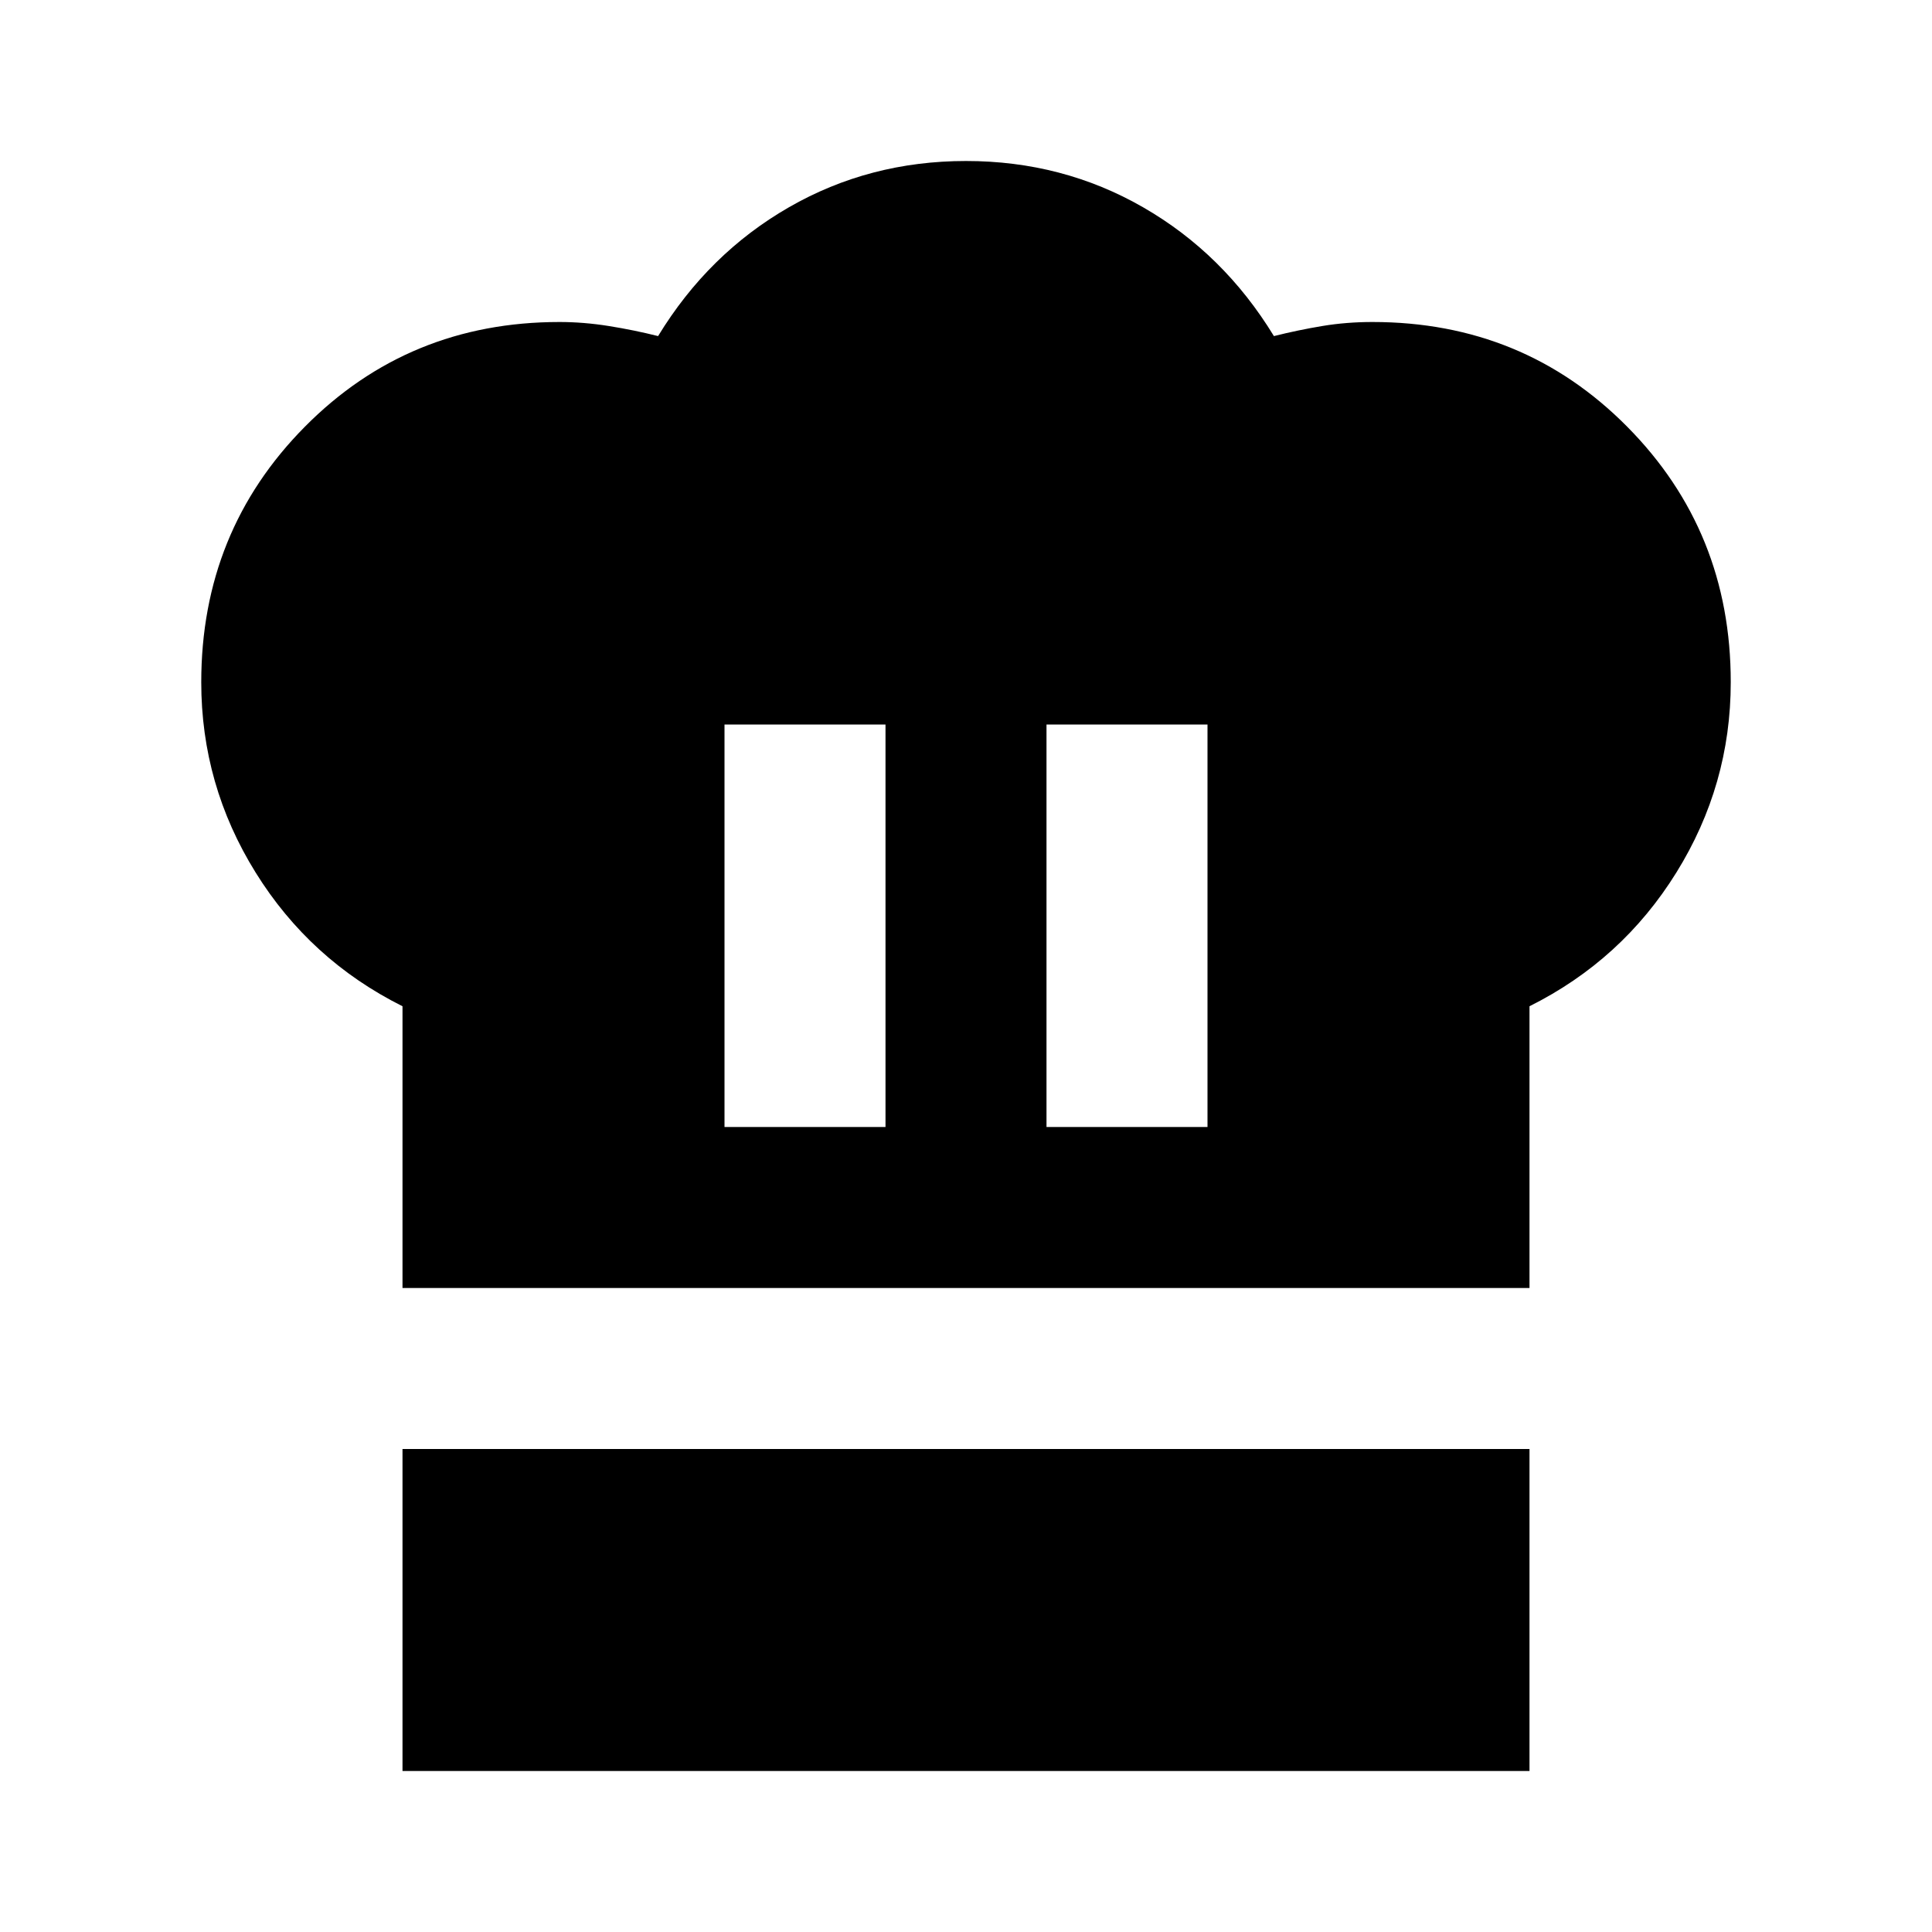
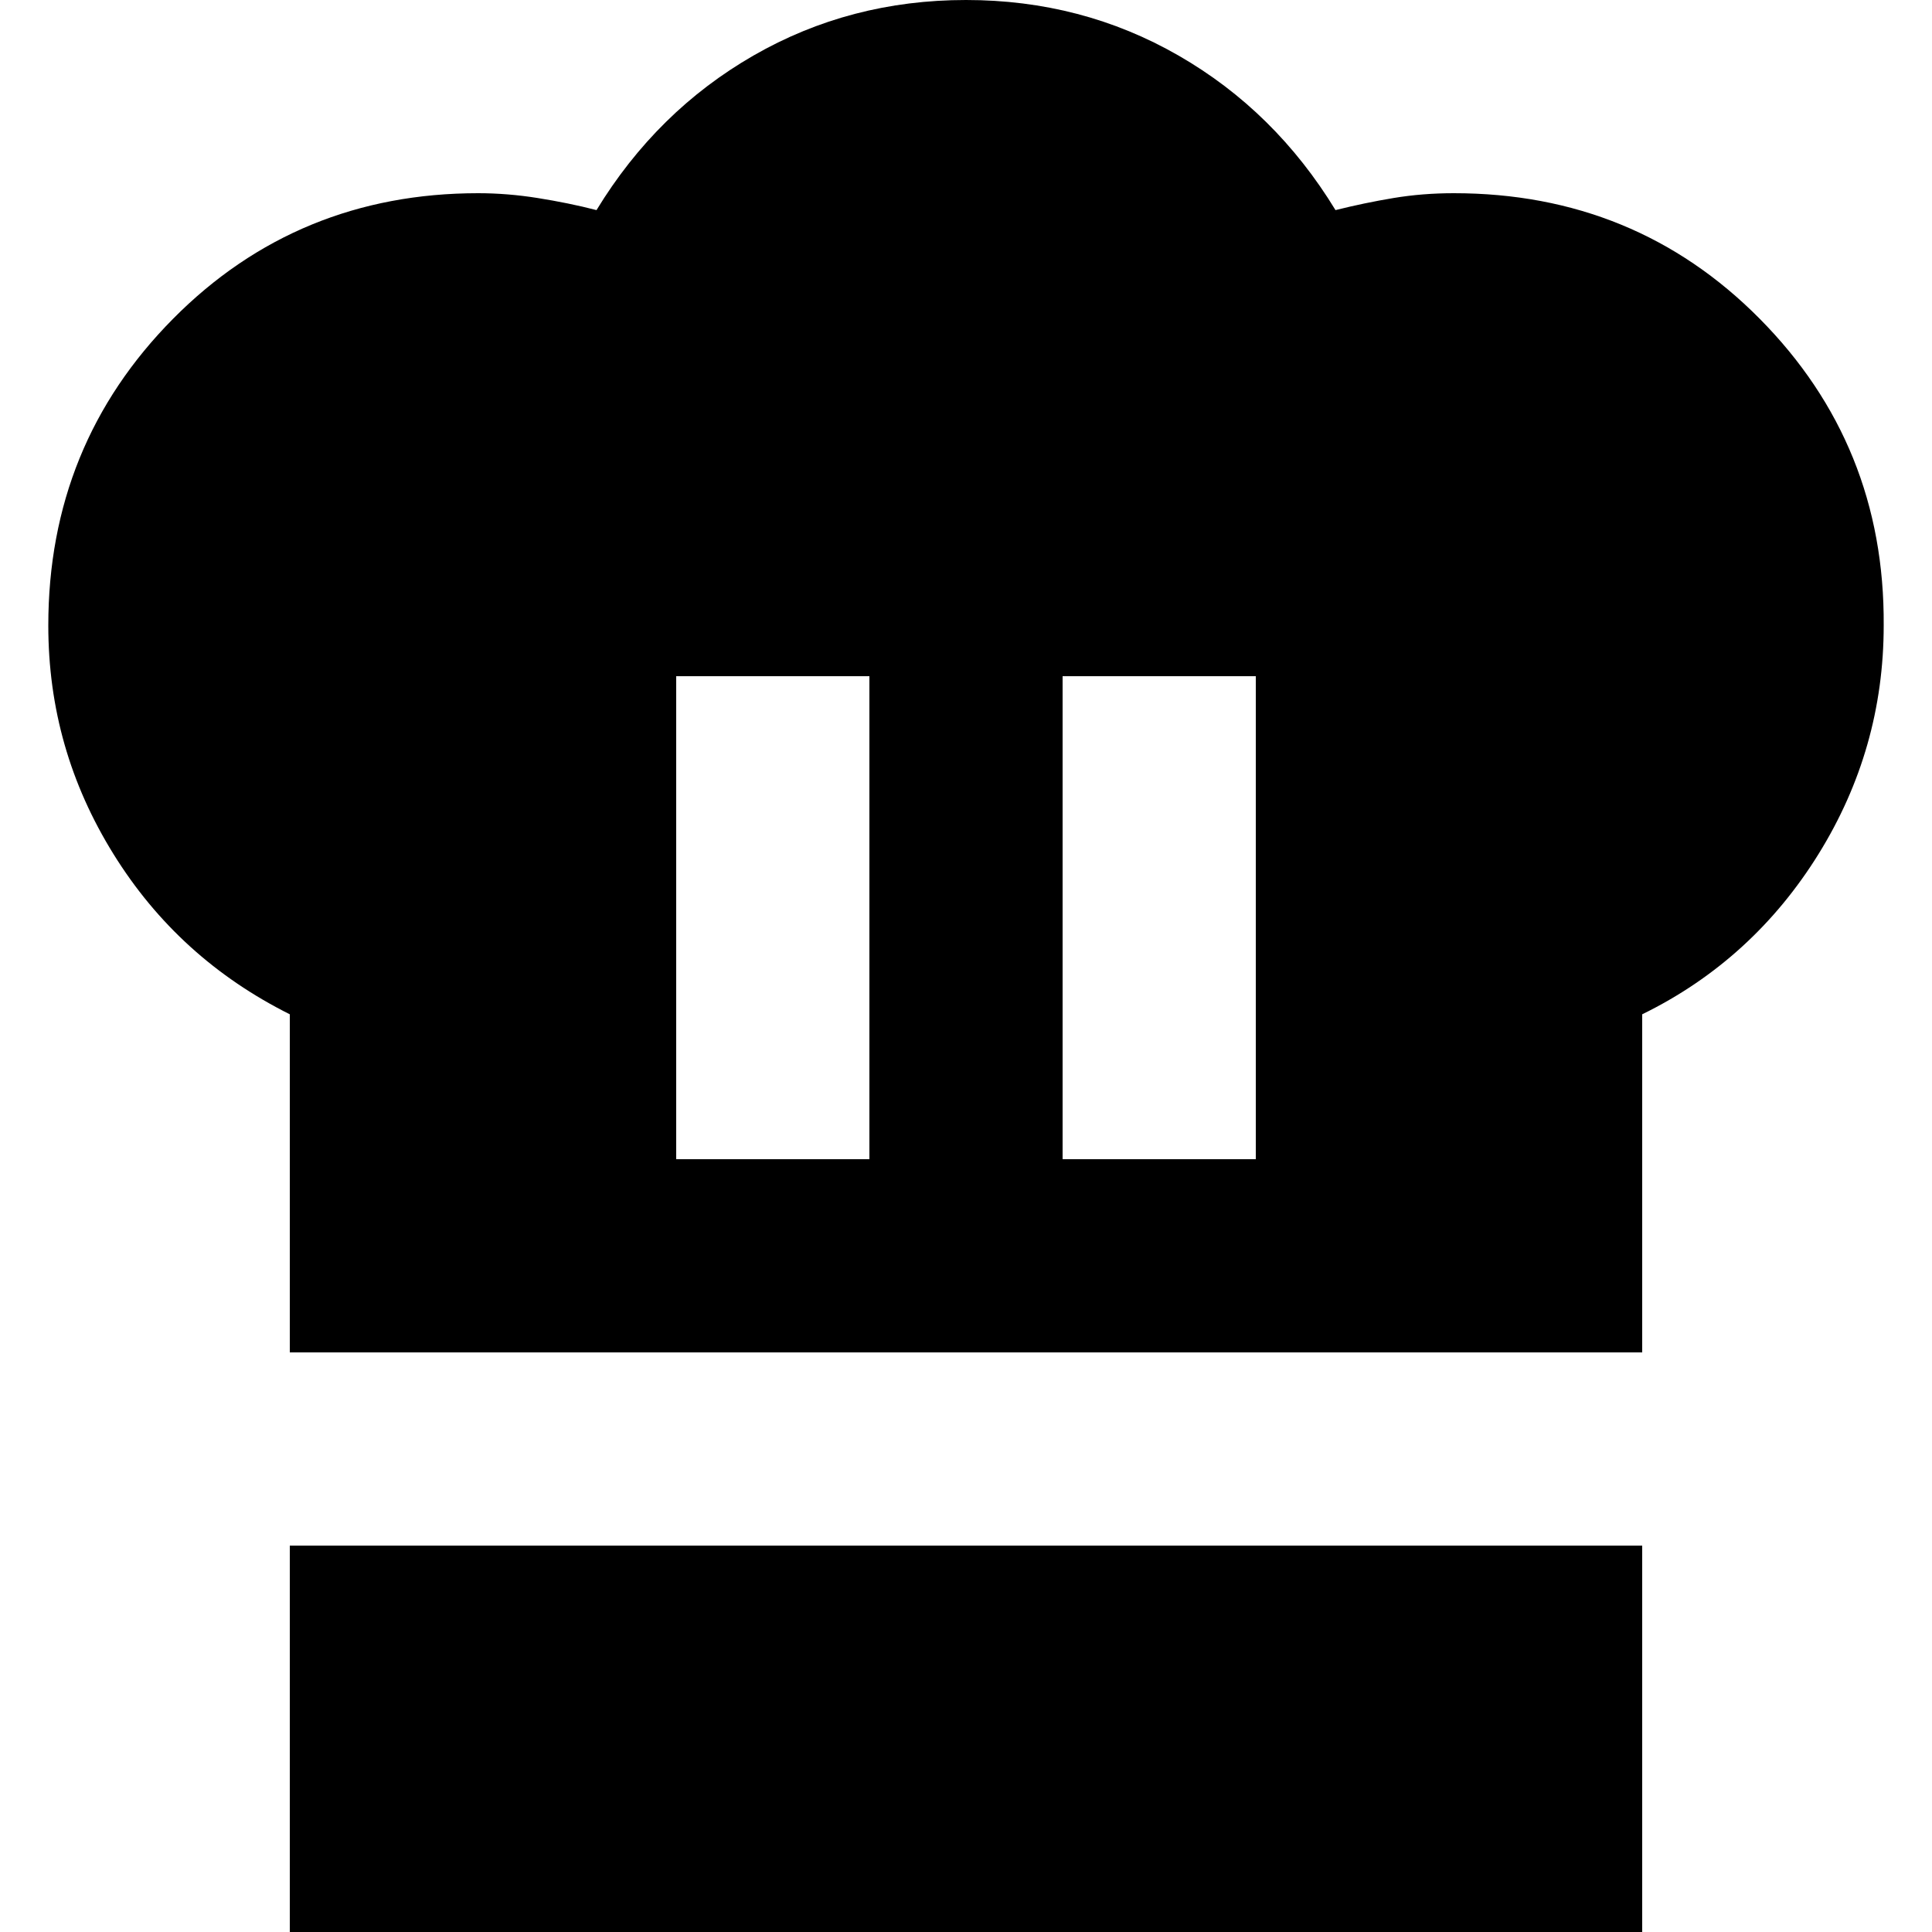
- <svg xmlns="http://www.w3.org/2000/svg" viewBox="0 0 24 24">
-   <path fill="currentColor" d="M9 14h2V9H9zm-4 2v-3.5q-1.15-.575-1.825-1.662T2.5 8.475Q2.5 6.6 3.788 5.3T6.95 4q.3 0 .613.05t.612.125Q8.8 3.15 9.8 2.575T12 2t2.2.575t1.625 1.6q.3-.075.6-.125T17.05 4q1.875 0 3.163 1.3T21.5 8.475q0 1.275-.675 2.363T19 12.5V16zm8-2h2V9h-2zm-8 8v-4h14v4z" />
+ <svg xmlns="http://www.w3.org/2000/svg" fill="none" viewBox="0 0 24 24">
+   <path fill="currentColor" d="M8.4,14.4h2.4v-6h-2.4v6ZM3.6,16.8v-4.2c-.92-.46-1.65-1.12-2.19-1.99-.54-.87-.81-1.81-.81-2.84,0-1.5.52-2.77,1.55-3.81,1.03-1.04,2.3-1.56,3.79-1.56.24,0,.49.02.74.06s.5.09.73.15c.5-.82,1.15-1.46,1.95-1.92.8-.46,1.68-.69,2.64-.69s1.84.23,2.64.69c.8.46,1.45,1.1,1.95,1.92.24-.06.48-.11.72-.15s.49-.06.75-.06c1.5,0,2.77.52,3.8,1.56,1.03,1.04,1.55,2.31,1.54,3.81,0,1.02-.27,1.97-.81,2.84-.54.87-1.27,1.54-2.19,1.99v4.2H3.6ZM13.2,14.4h2.4v-6h-2.4v6ZM3.6,24v-4.8h16.8v4.8H3.6Z" />
</svg>
